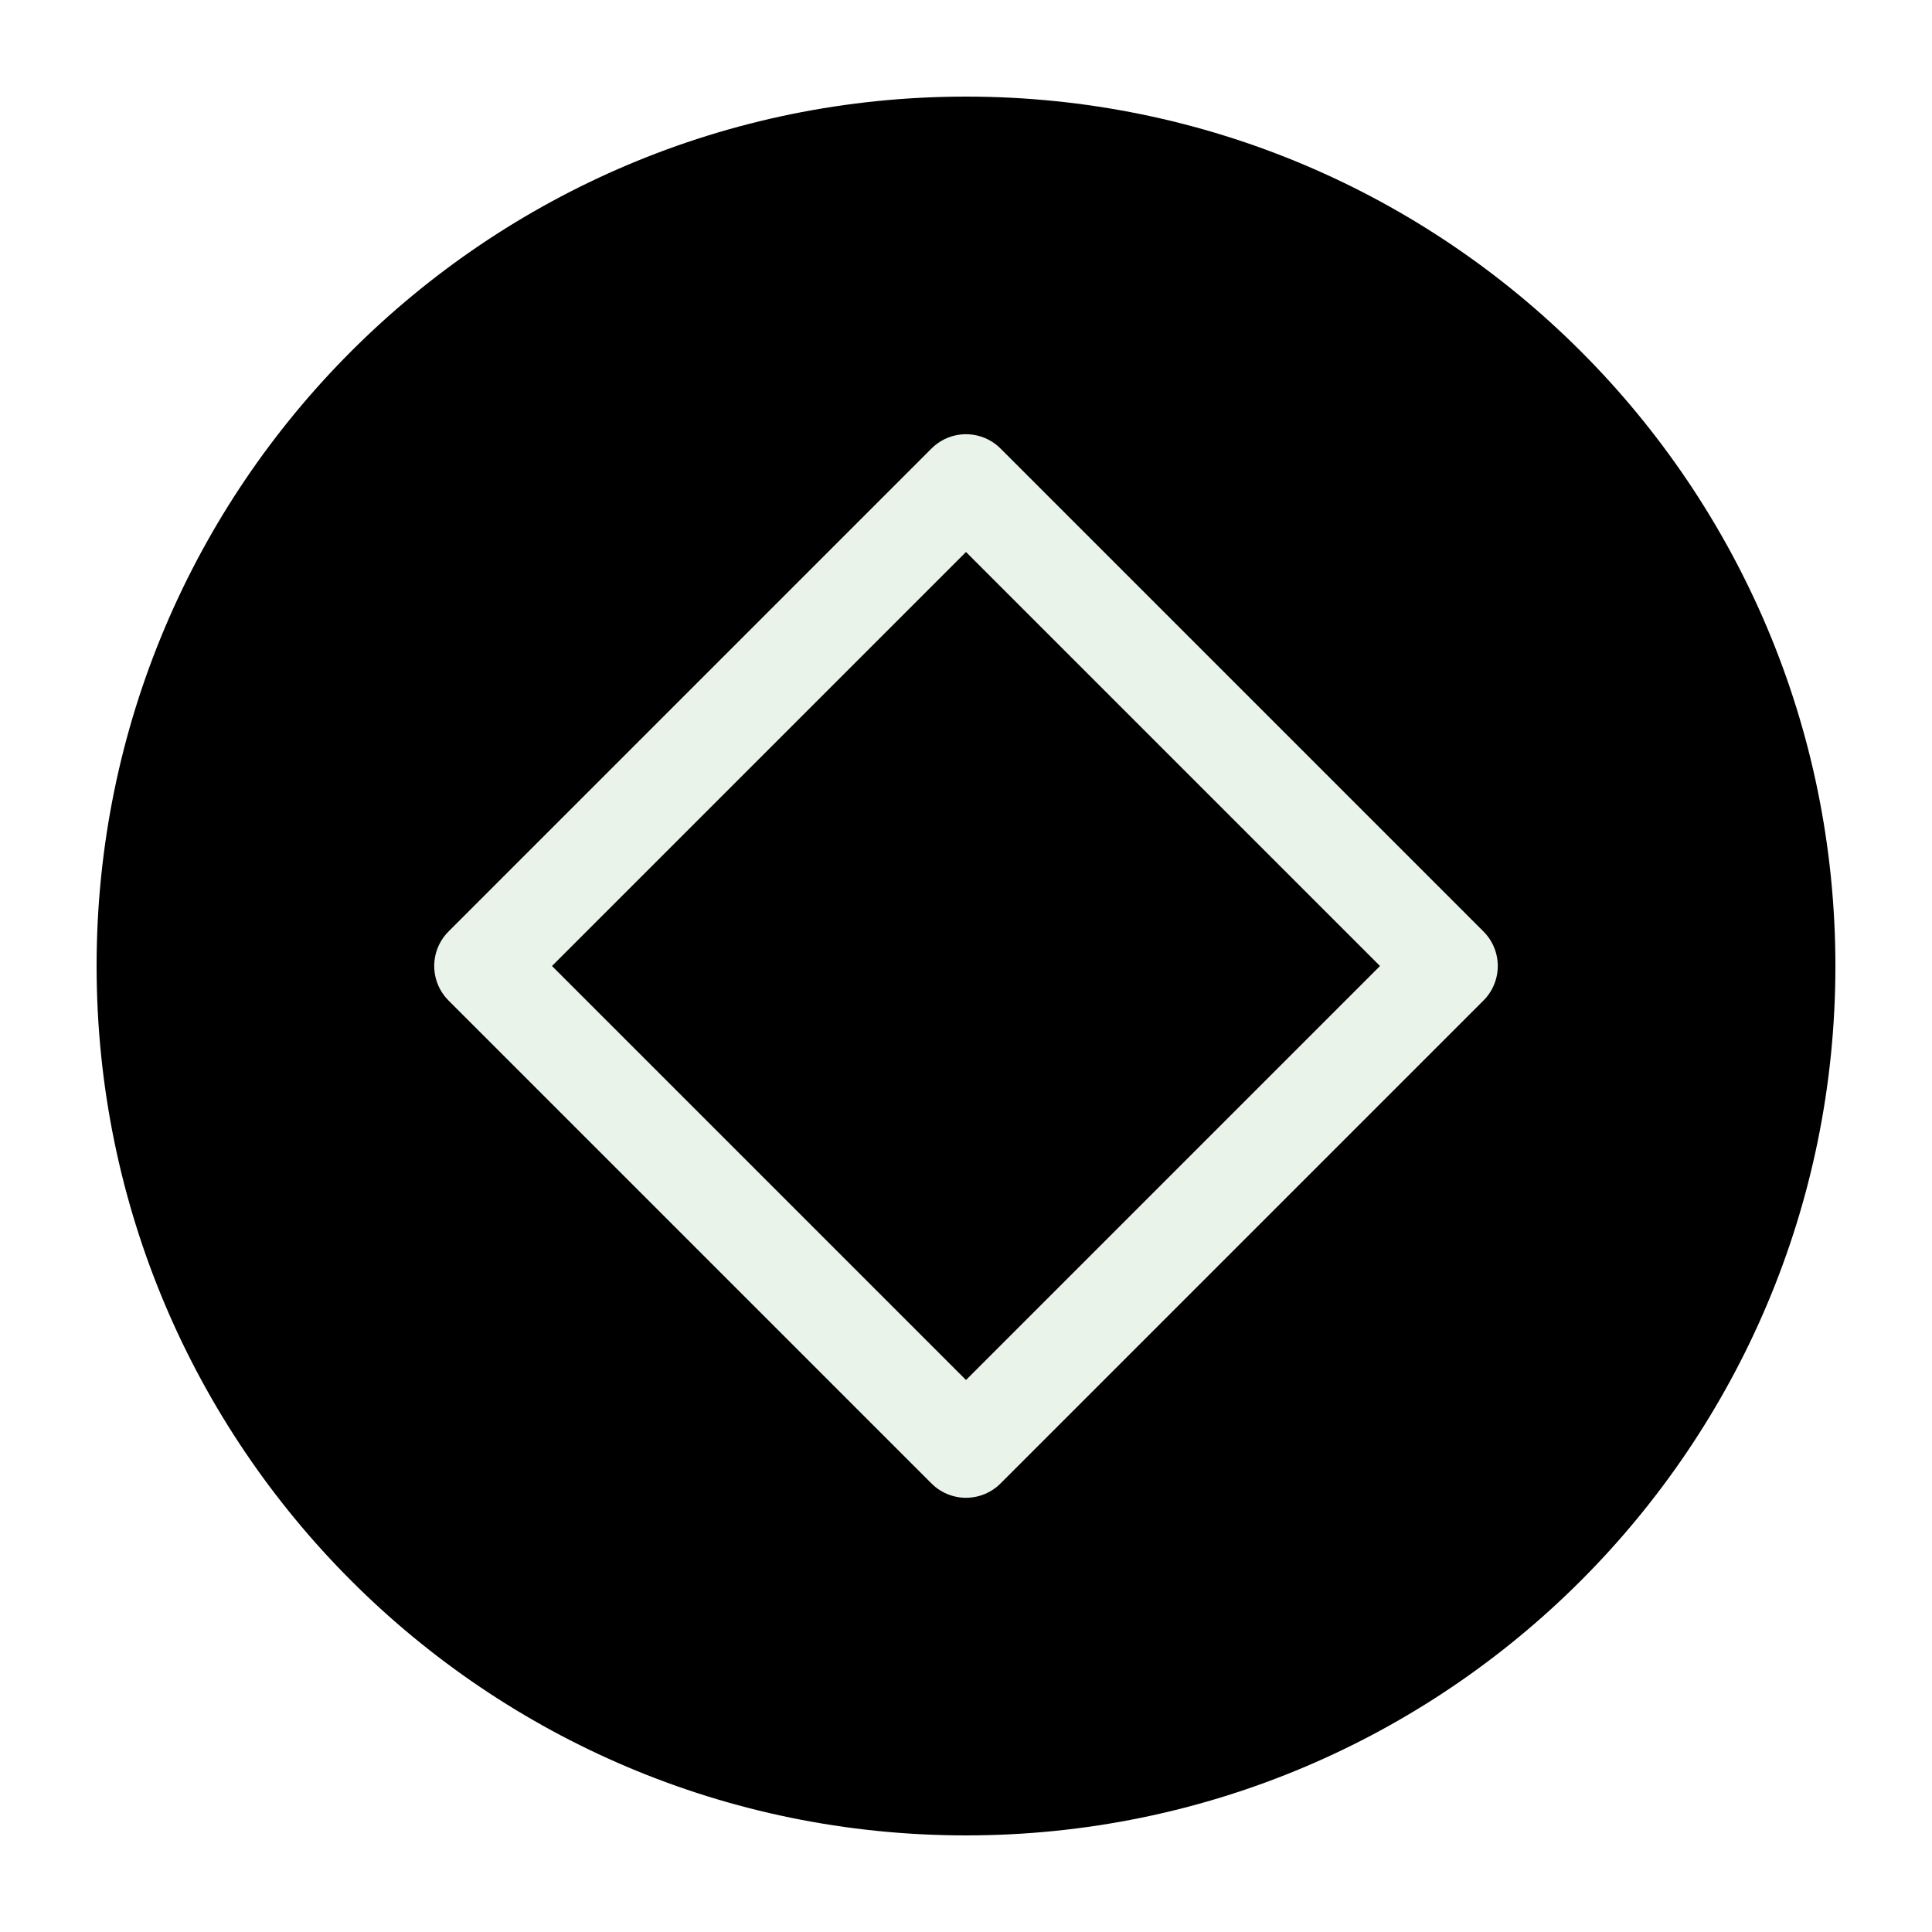
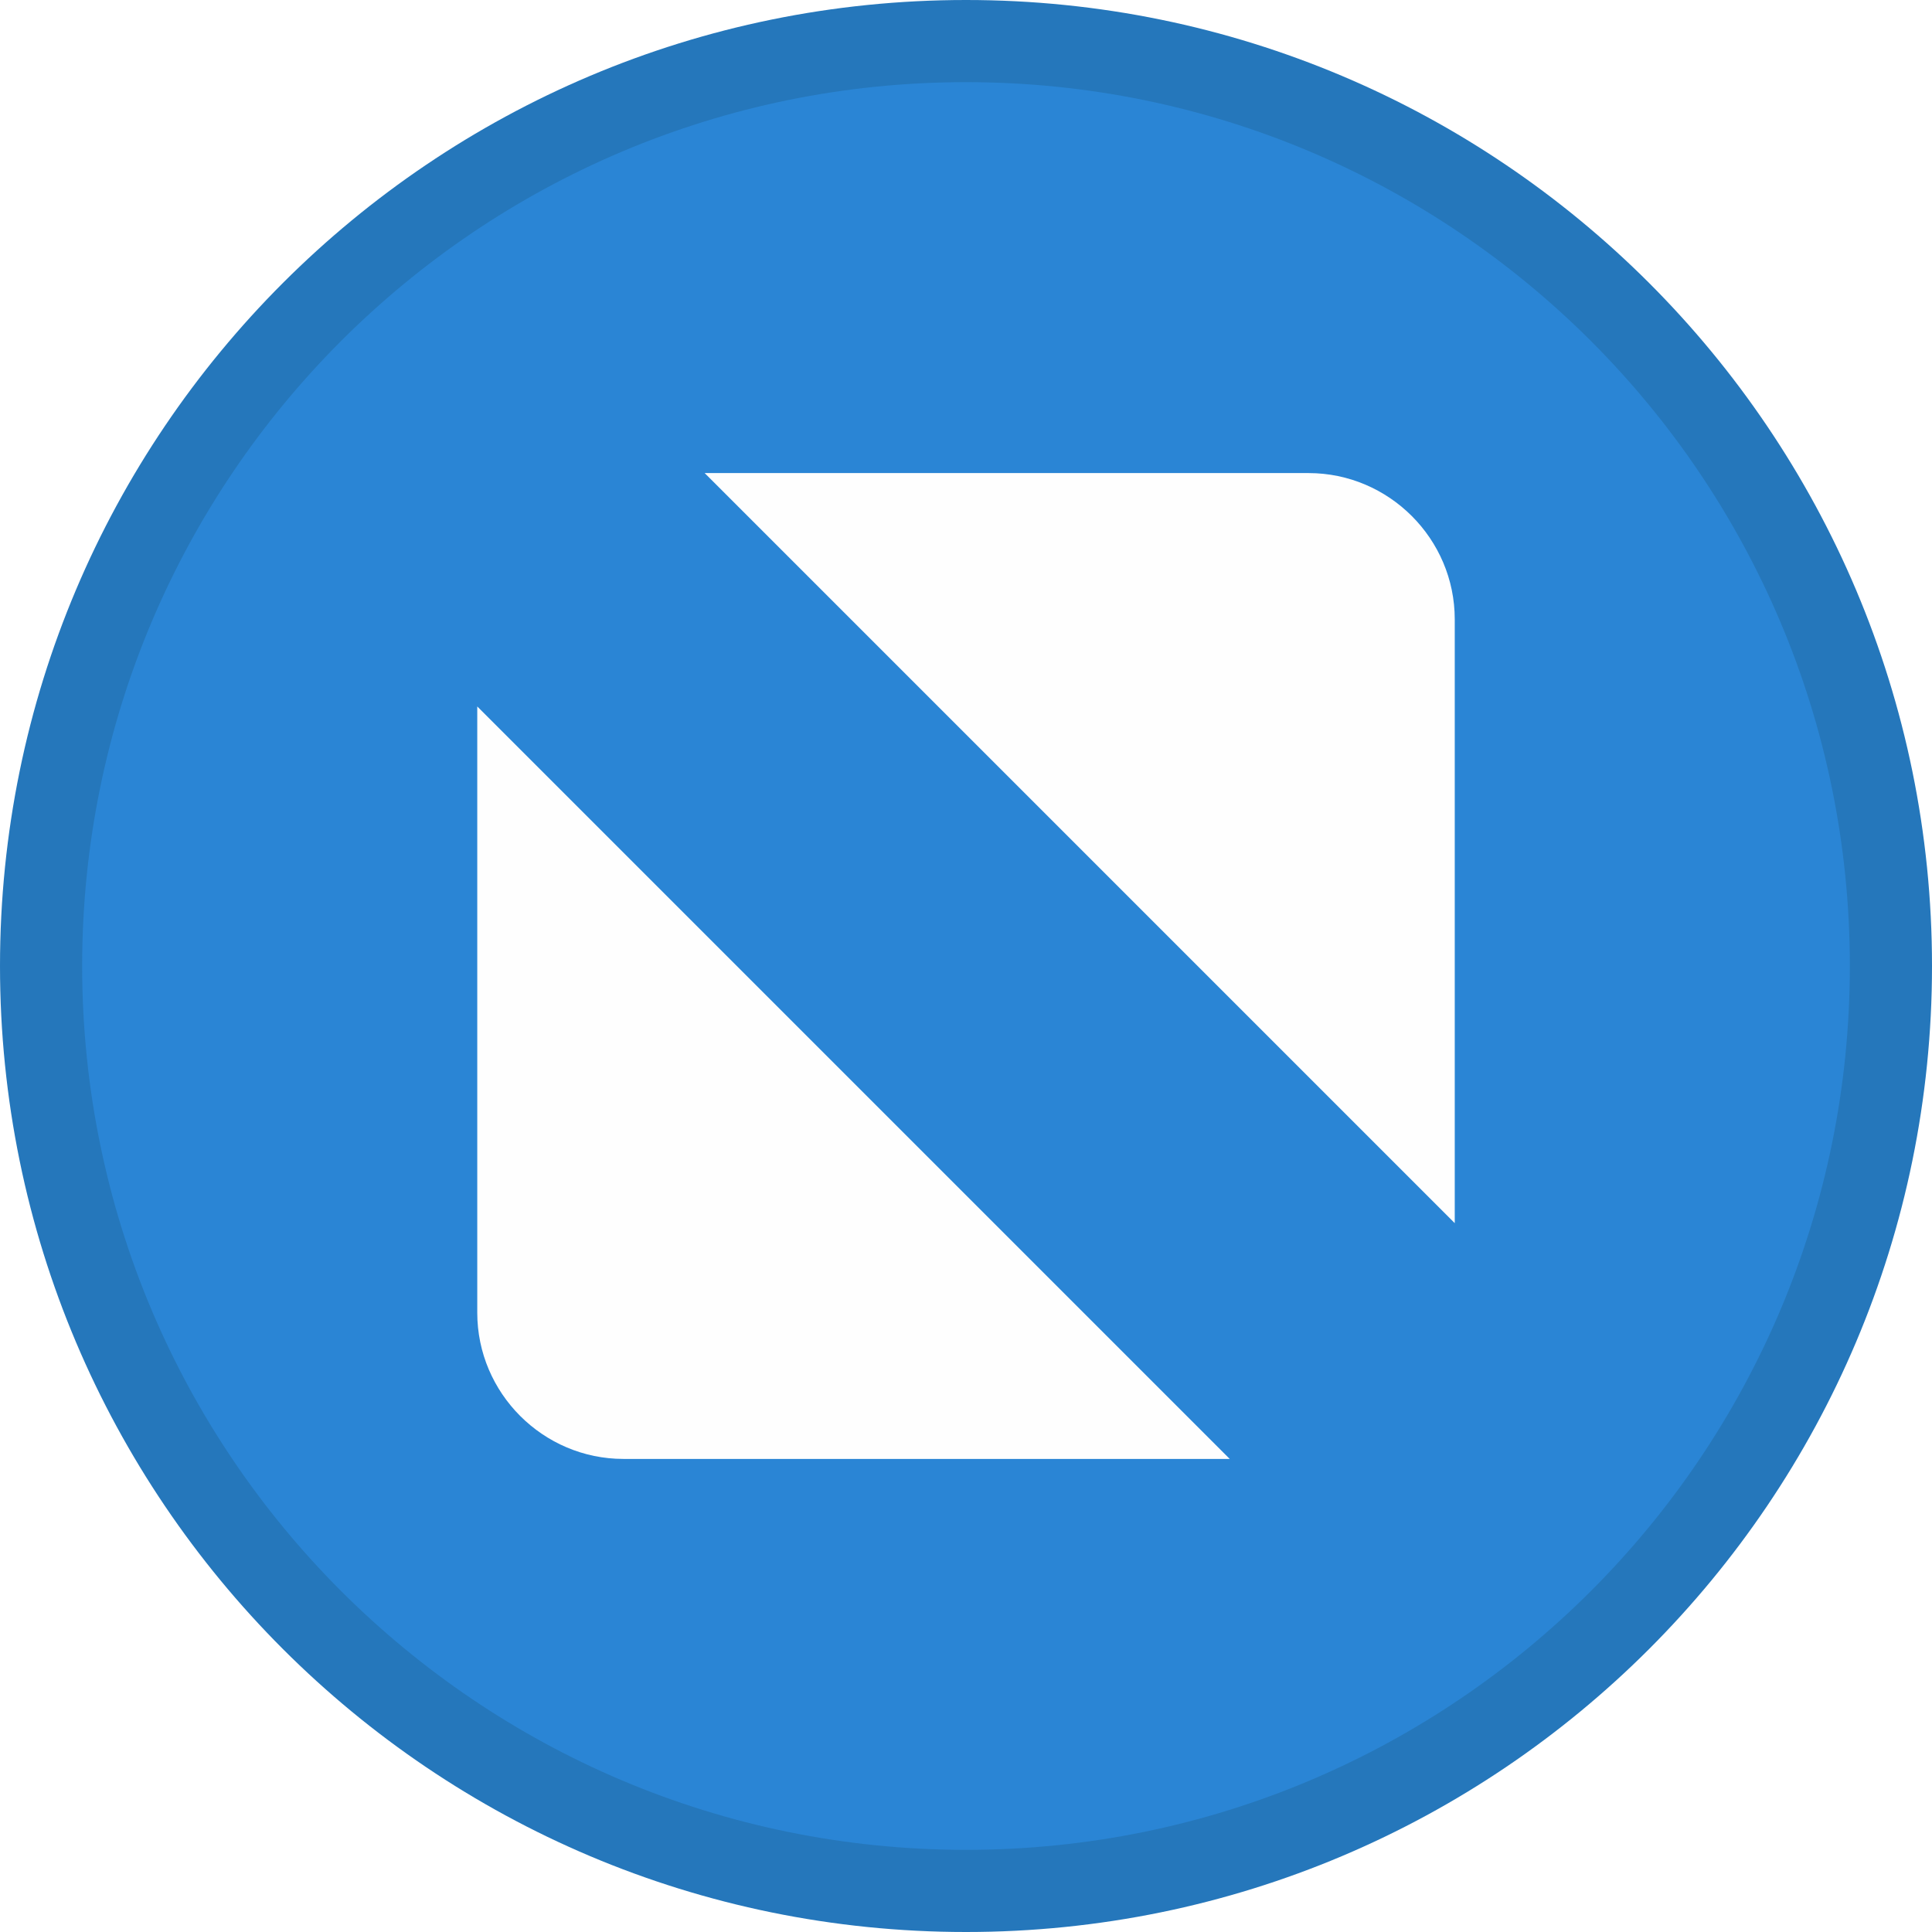
<svg xmlns="http://www.w3.org/2000/svg" viewBox="0 0 50 50" version="1.2" baseProfile="tiny">
  <defs>
</defs>
  <g fill="none" stroke="black" stroke-width="1" fill-rule="evenodd" stroke-linecap="square" stroke-linejoin="bevel">
-     <g fill="#000000" fill-opacity="1" stroke="none" transform="matrix(2.5,0,0,2.5,2.5,2.5)" font-family="Noto Sans" font-size="10" font-weight="400" font-style="normal">
-       <circle cx="9" cy="9" r="9" />
+     <g fill="#2577bb" fill-opacity="1" stroke="none" transform="matrix(0.0548336,0,0,-0.0548336,-0.559759,50.2543)" font-family="Inter" font-size="10" font-weight="400" font-style="normal">
+       <path vector-effect="none" fill-rule="evenodd" d="M466.138,4.638 C717.934,4.638 922.059,208.763 922.059,460.562 C922.059,712.363 717.934,916.487 466.138,916.487 C214.334,916.487 10.208,712.363 10.208,460.562 C10.208,208.763 214.334,4.638 466.138,4.638 " />
    </g>
-     <g fill="none" stroke="#eaf3e9" stroke-opacity="1" stroke-width="1.01" stroke-linecap="round" stroke-linejoin="round" transform="matrix(2.5,0,0,2.5,2.5,2.5)" font-family="Noto Sans" font-size="10" font-weight="400" font-style="normal">
-       <path vector-effect="none" fill-rule="evenodd" d="M4,9 L9,4 L14,9 L9,14 L4,9" />
+     <g fill="#2a85d5" fill-opacity="1" stroke="none" transform="matrix(0.0548336,0,0,-0.0548336,-0.559759,50.2543)" font-family="Inter" font-size="10" font-weight="400" font-style="normal">
+       <path vector-effect="none" fill-rule="evenodd" d="M466.138,43.413 C696.521,43.413 883.283,230.179 883.283,460.562 C883.283,690.946 696.521,877.709 466.138,877.709 C235.75,877.709 48.987,690.946 48.987,460.562 C48.987,230.179 235.75,43.413 466.138,43.413 " />
    </g>
-     <g fill="none" stroke="#000000" stroke-opacity="1" stroke-width="1" stroke-linecap="square" stroke-linejoin="bevel" transform="matrix(1,0,0,1,0,0)" font-family="Noto Sans" font-size="10" font-weight="400" font-style="normal">
+     <g fill="#fefefe" fill-opacity="1" stroke="none" transform="matrix(0.0548336,0,0,-0.0548336,-0.559759,50.2543)" font-family="Inter" font-size="10" font-weight="400" font-style="normal">
+       <path vector-effect="none" fill-rule="evenodd" d="M342.791,693.209 L627.804,693.209 C665.755,693.209 696.809,662.155 696.809,624.201 L696.809,339.191 L342.791,693.209 M590.604,227.917 L304.467,227.917 C266.512,227.917 235.462,258.966 235.462,296.921 L235.462,583.058 L590.604,227.917" />
+     </g>
+     <g fill="none" stroke="#000000" stroke-opacity="1" stroke-width="1" stroke-linecap="square" stroke-linejoin="bevel" transform="matrix(1,0,0,1,0,0)" font-family="Inter" font-size="10" font-weight="400" font-style="normal">
</g>
  </g>
</svg>
